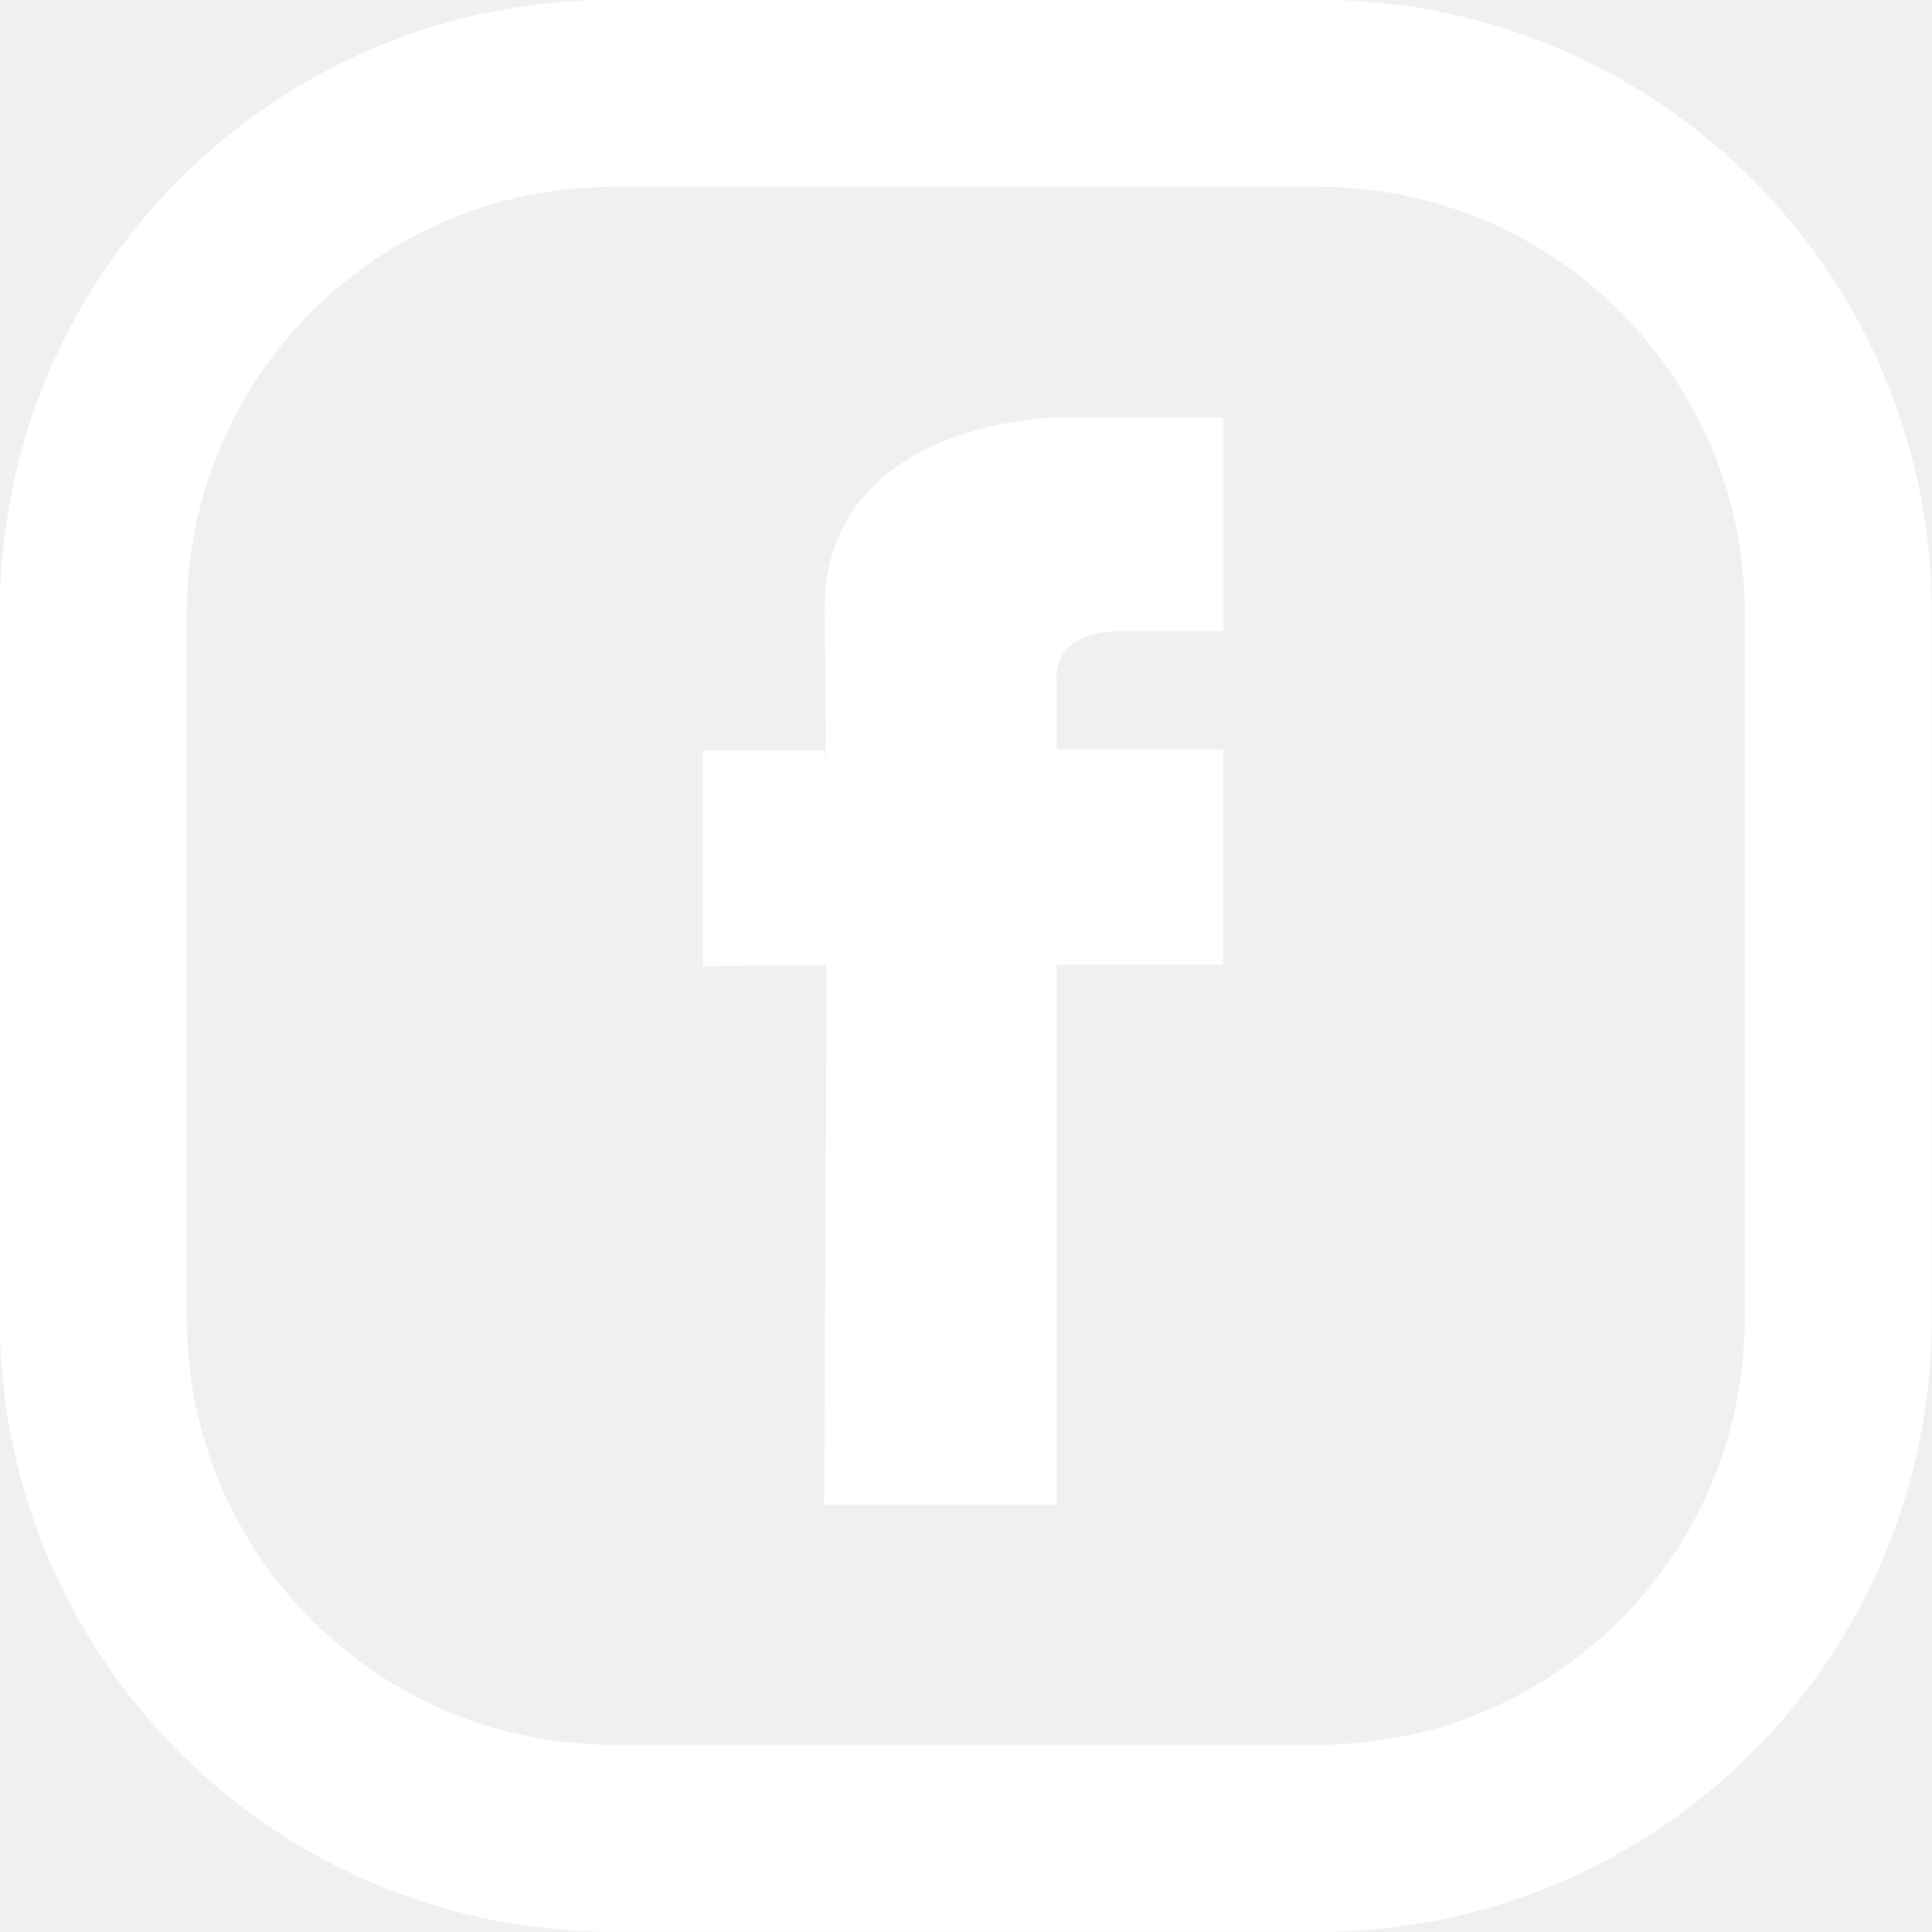
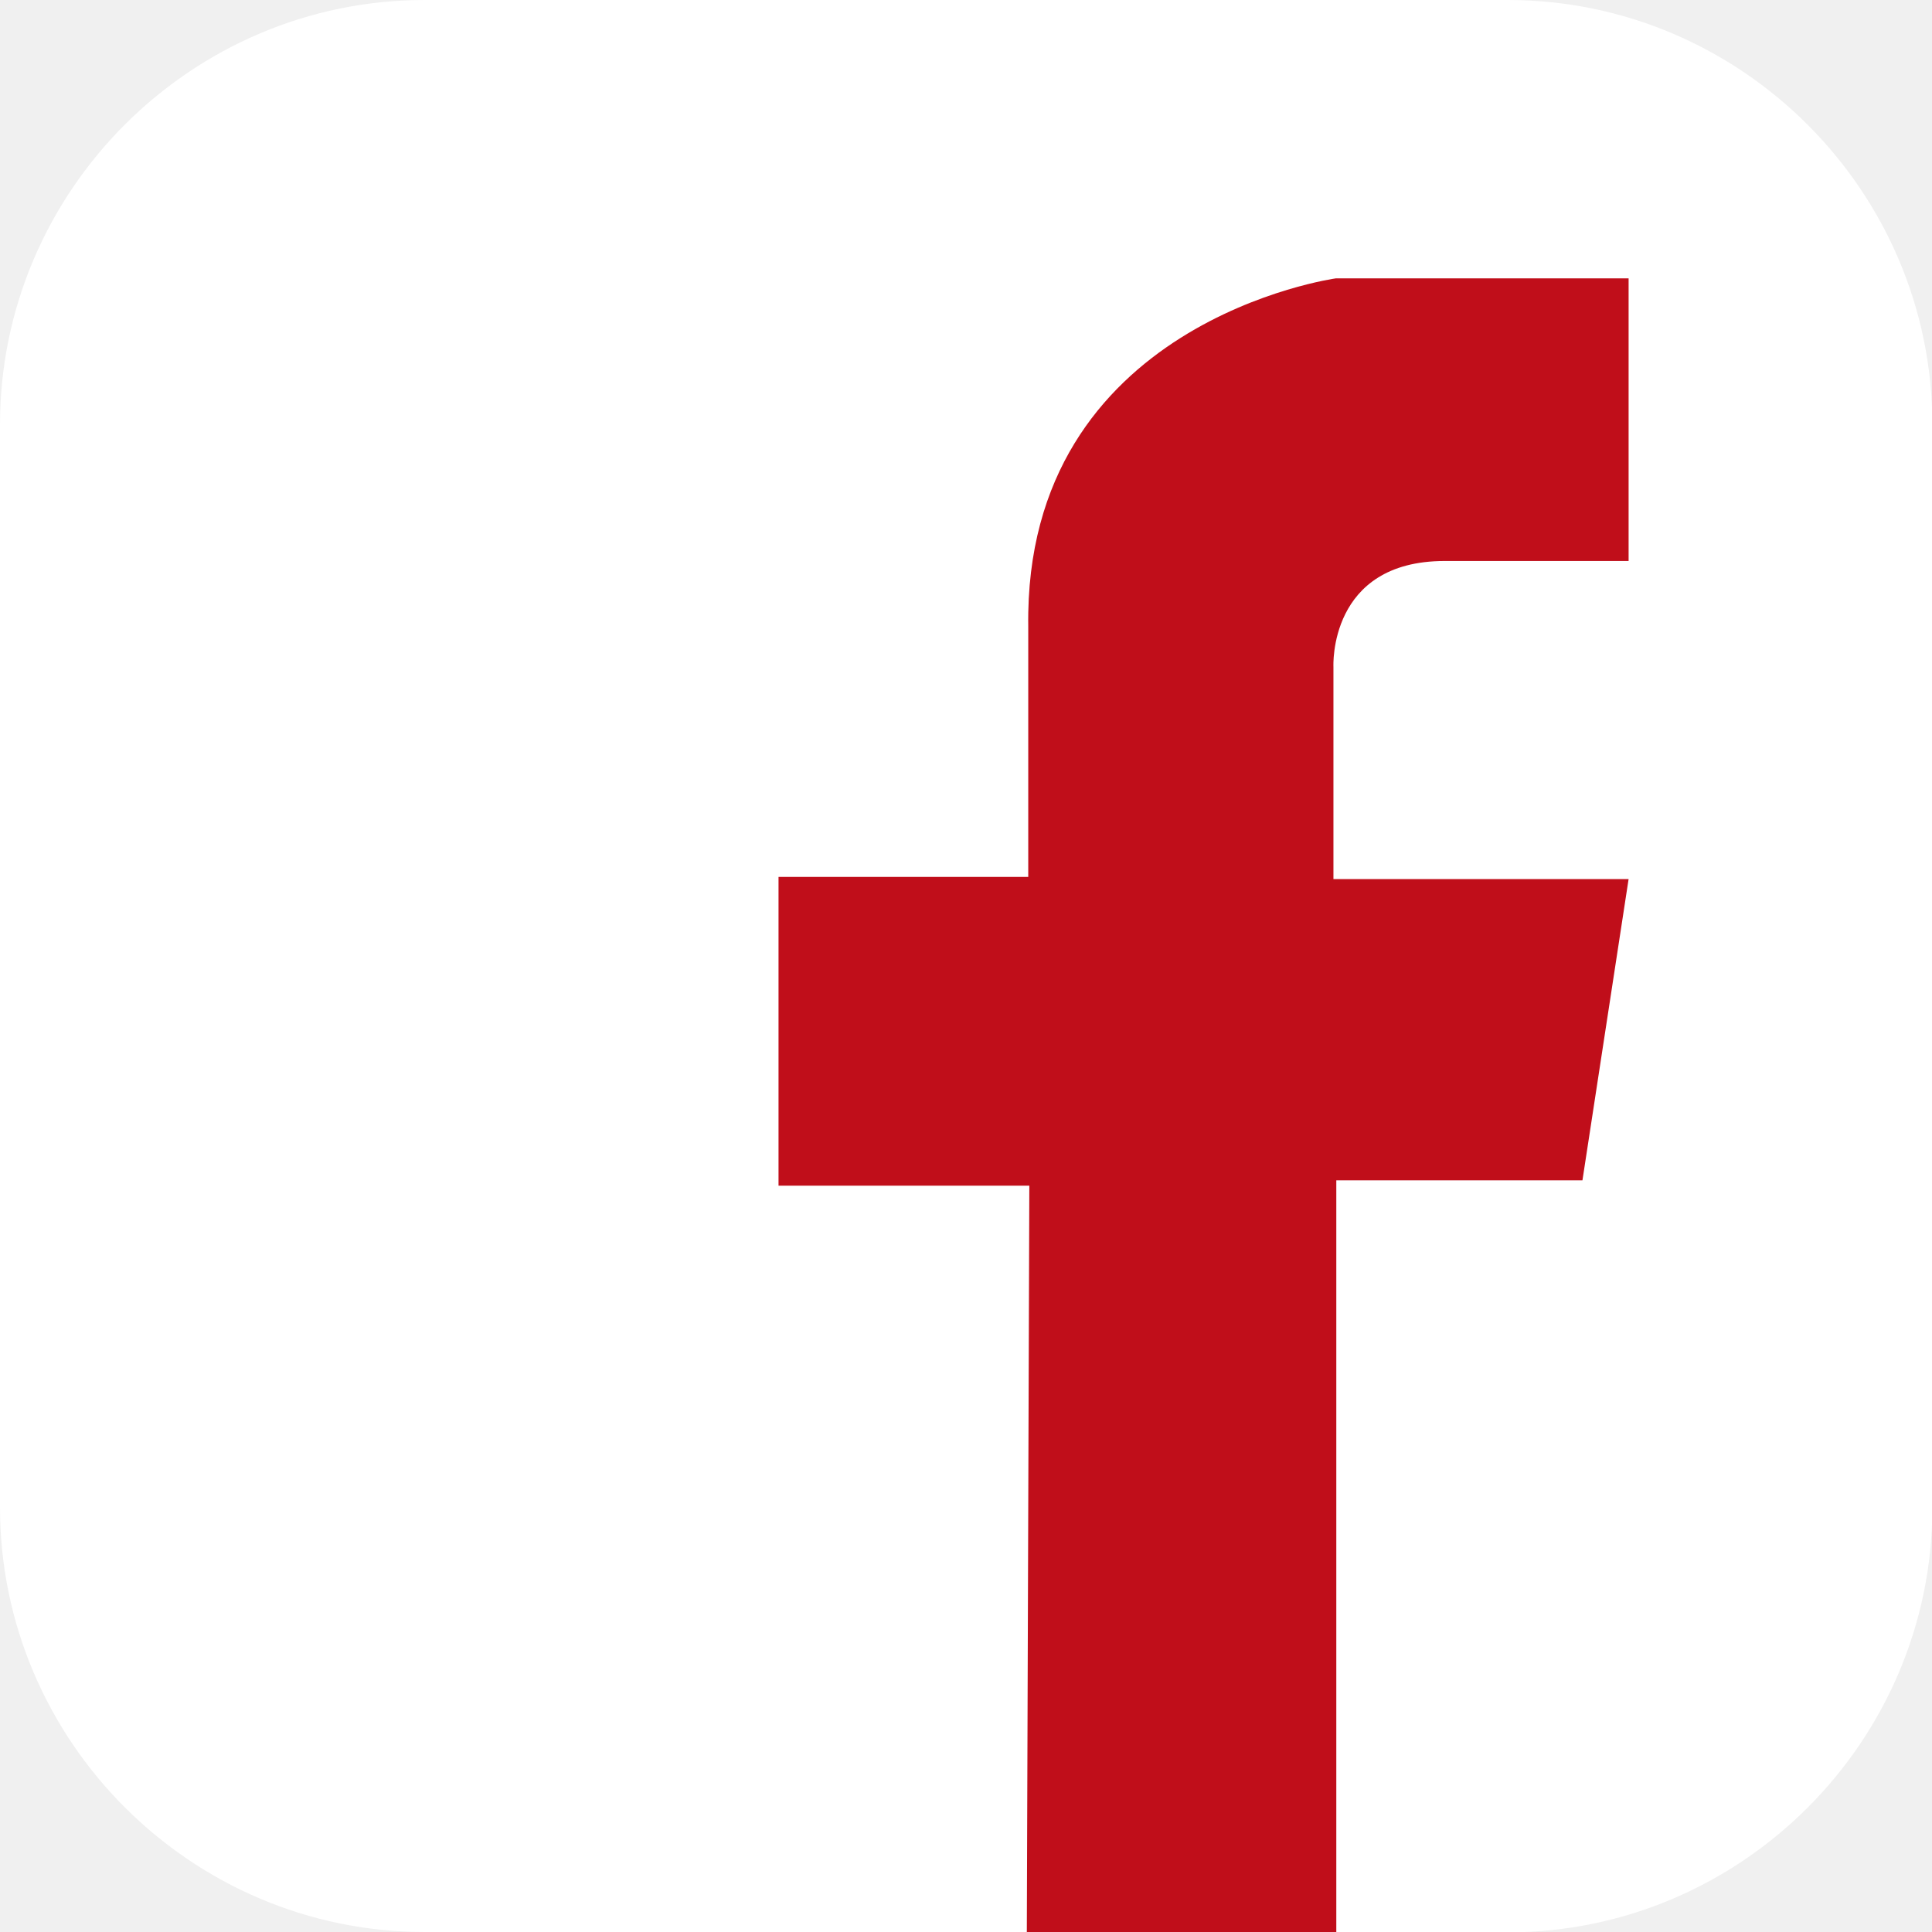
- <svg xmlns="http://www.w3.org/2000/svg" id="Calque_2" data-name="Calque 2" viewBox="0 0 47.61 47.61">
+ <svg xmlns="http://www.w3.org/2000/svg" id="Calque_2" data-name="Calque 2" viewBox="0 0 54 54">
  <defs>
    <style>
      .cls-1 {
        fill: #fff;
      }

      .cls-2 {
-         fill: none;
-         stroke: #fff;
-         stroke-miterlimit: 10;
-         stroke-width: 4.61px;
+         fill: #c00e1a;
      }
    </style>
  </defs>
  <g id="Calque_1-2" data-name="Calque 1">
    <g>
-       <rect class="cls-2" x="2.3" y="2.3" width="43" height="43" rx="12.8" ry="12.8" />
-       <path class="cls-1" d="m20.32,37.08h5.72v-13.31h4.1v-5.3s-4.1,0-4.1,0v-1.67s-.21-1.25,1.6-1.25h2.51v-5.26h-4.19s-5.71.1-5.64,4.84,0,3.36,0,3.36h-3v5.32l3.05-.03-.06,13.31Z" />
+       <path class="cls-1" d="m42.13,54H11.87c-6.53,0-11.87-5.34-11.87-11.87V11.87C0,5.34,5.34,0,11.87,0h30.27c6.53,0,11.87,5.34,11.87,11.87v30.27c0,6.53-5.34,11.87-11.87,11.87Z" />
+       <path class="cls-2" d="m45.53,7.78h-8.19s-8.72,1.2-8.6,9.73v7h-6.98v8.63s7.01,0,7.01,0l-.07,20.86h8.65v-21.01h6.88l1.29-8.42h-8.25v-5.93s-.15-2.96,3.11-2.96h5.14v-7.9Z" />
    </g>
  </g>
</svg>
